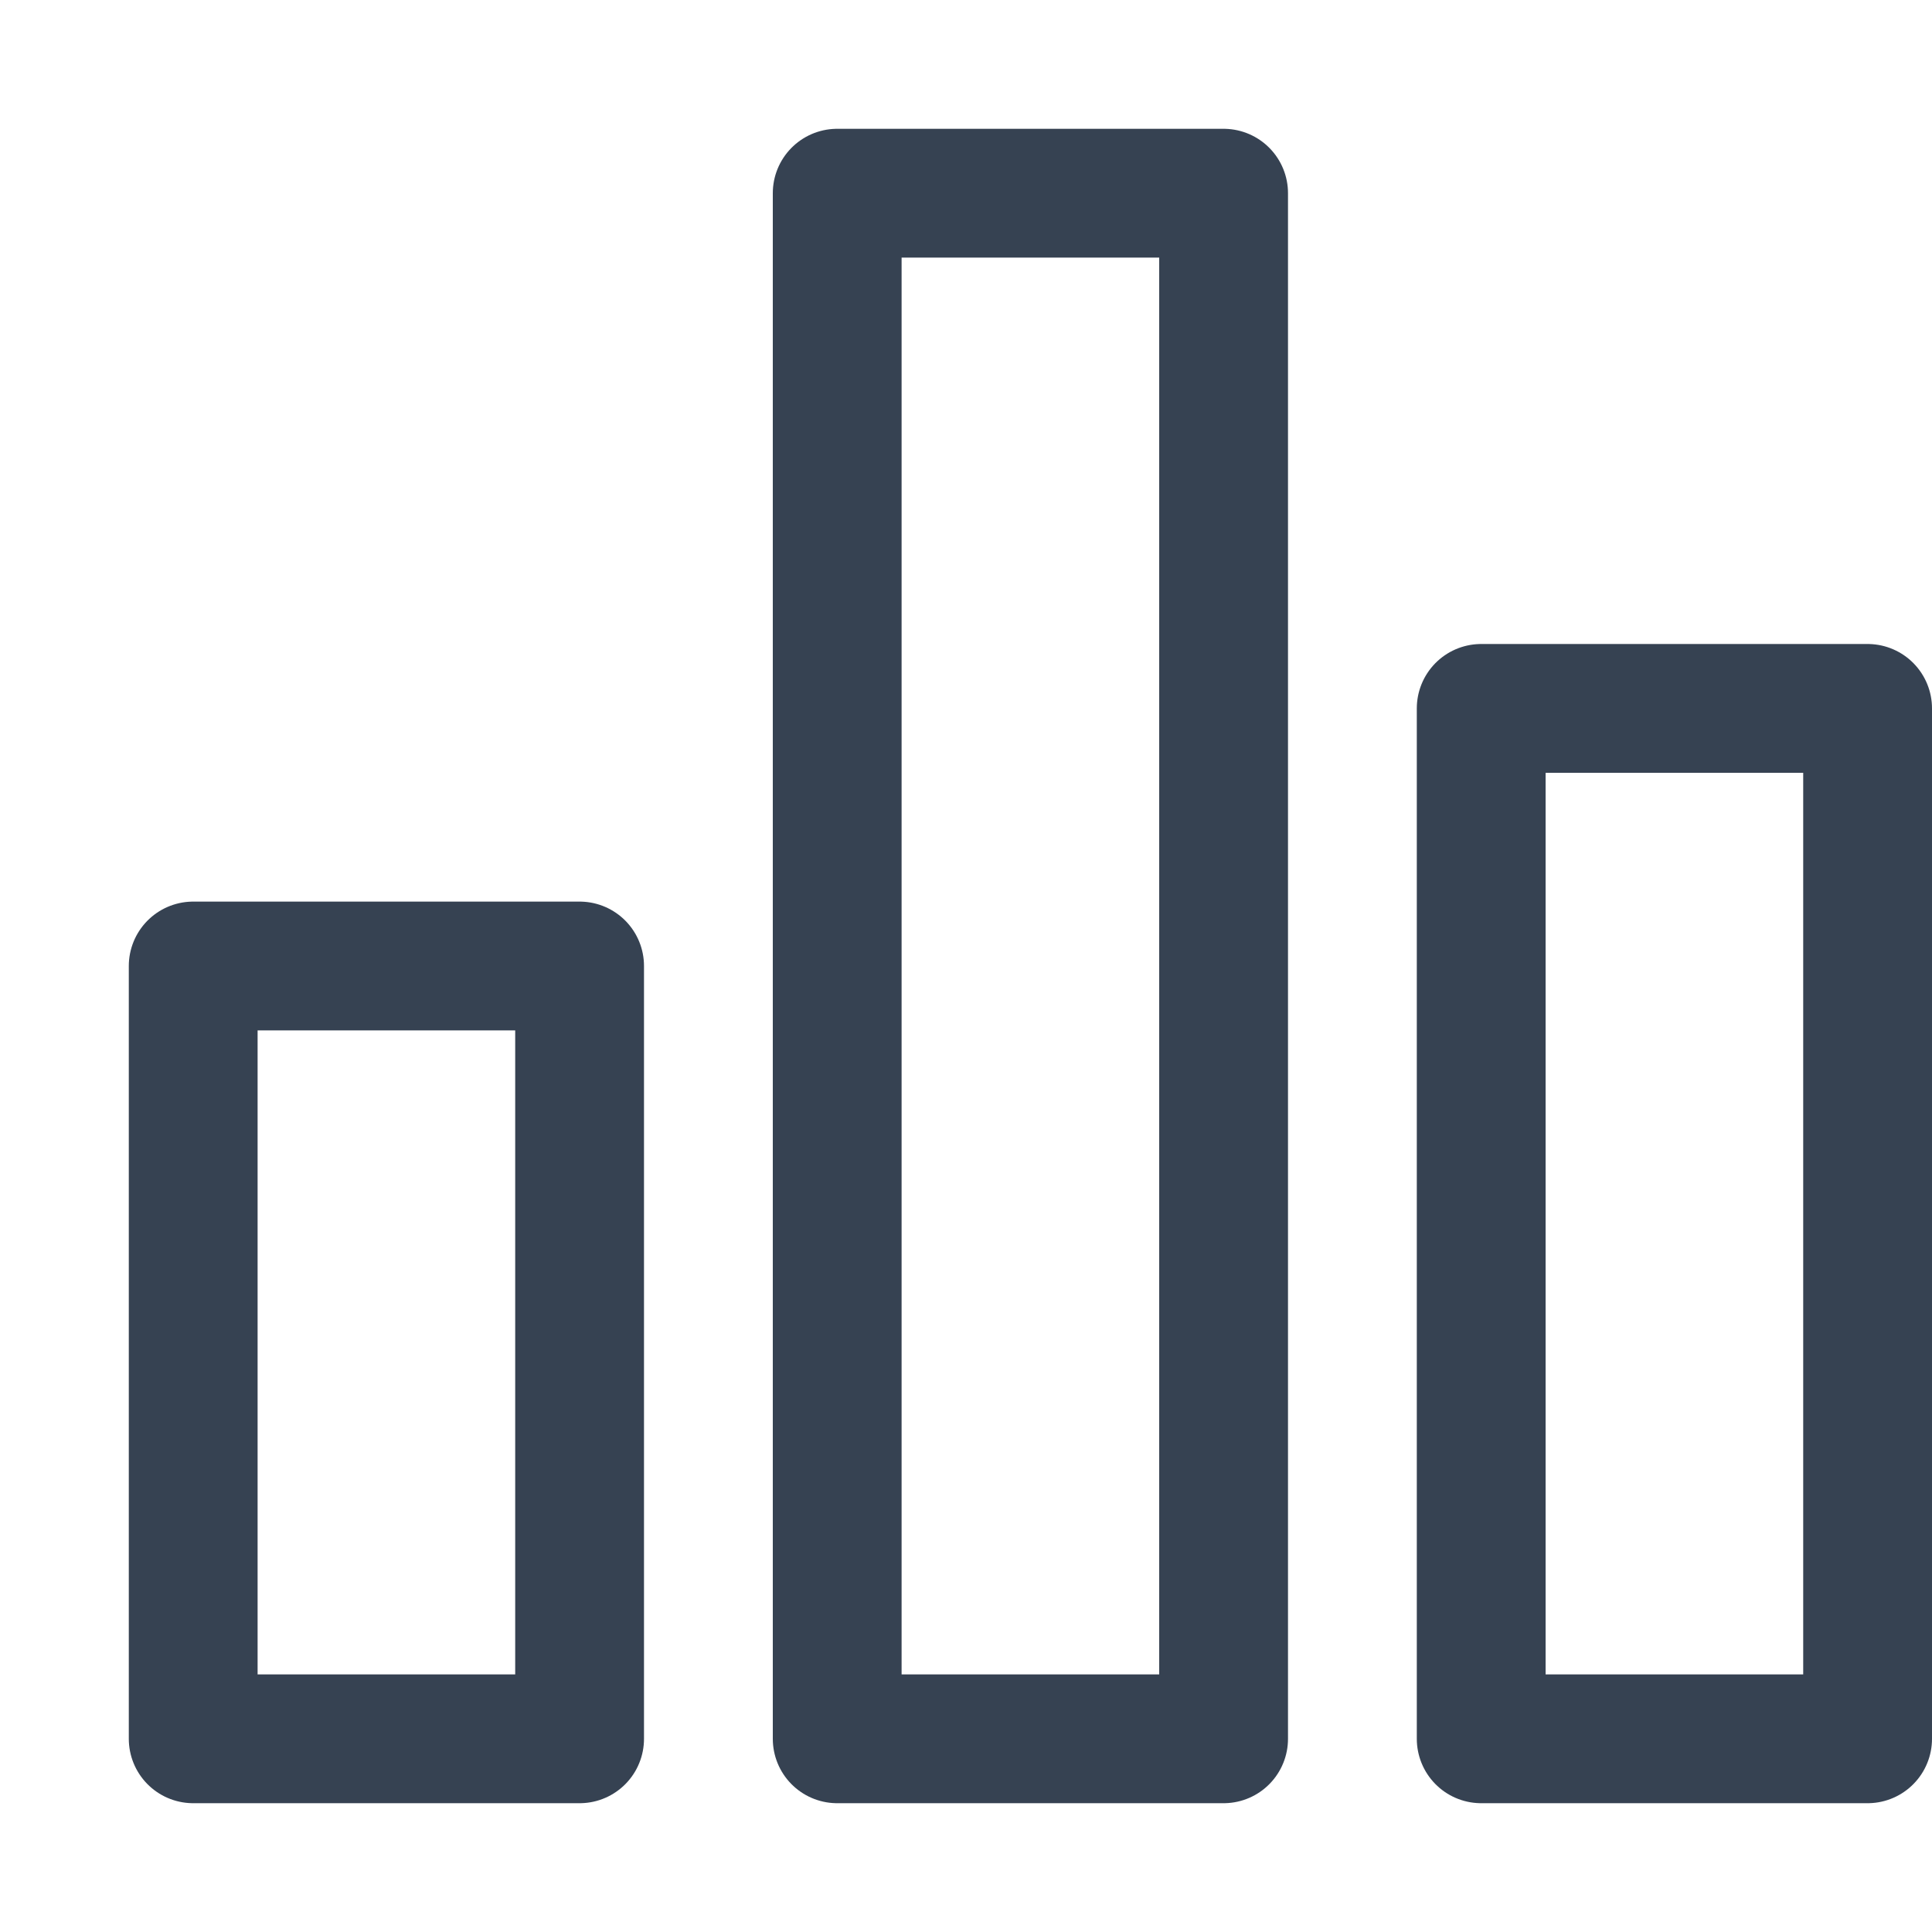
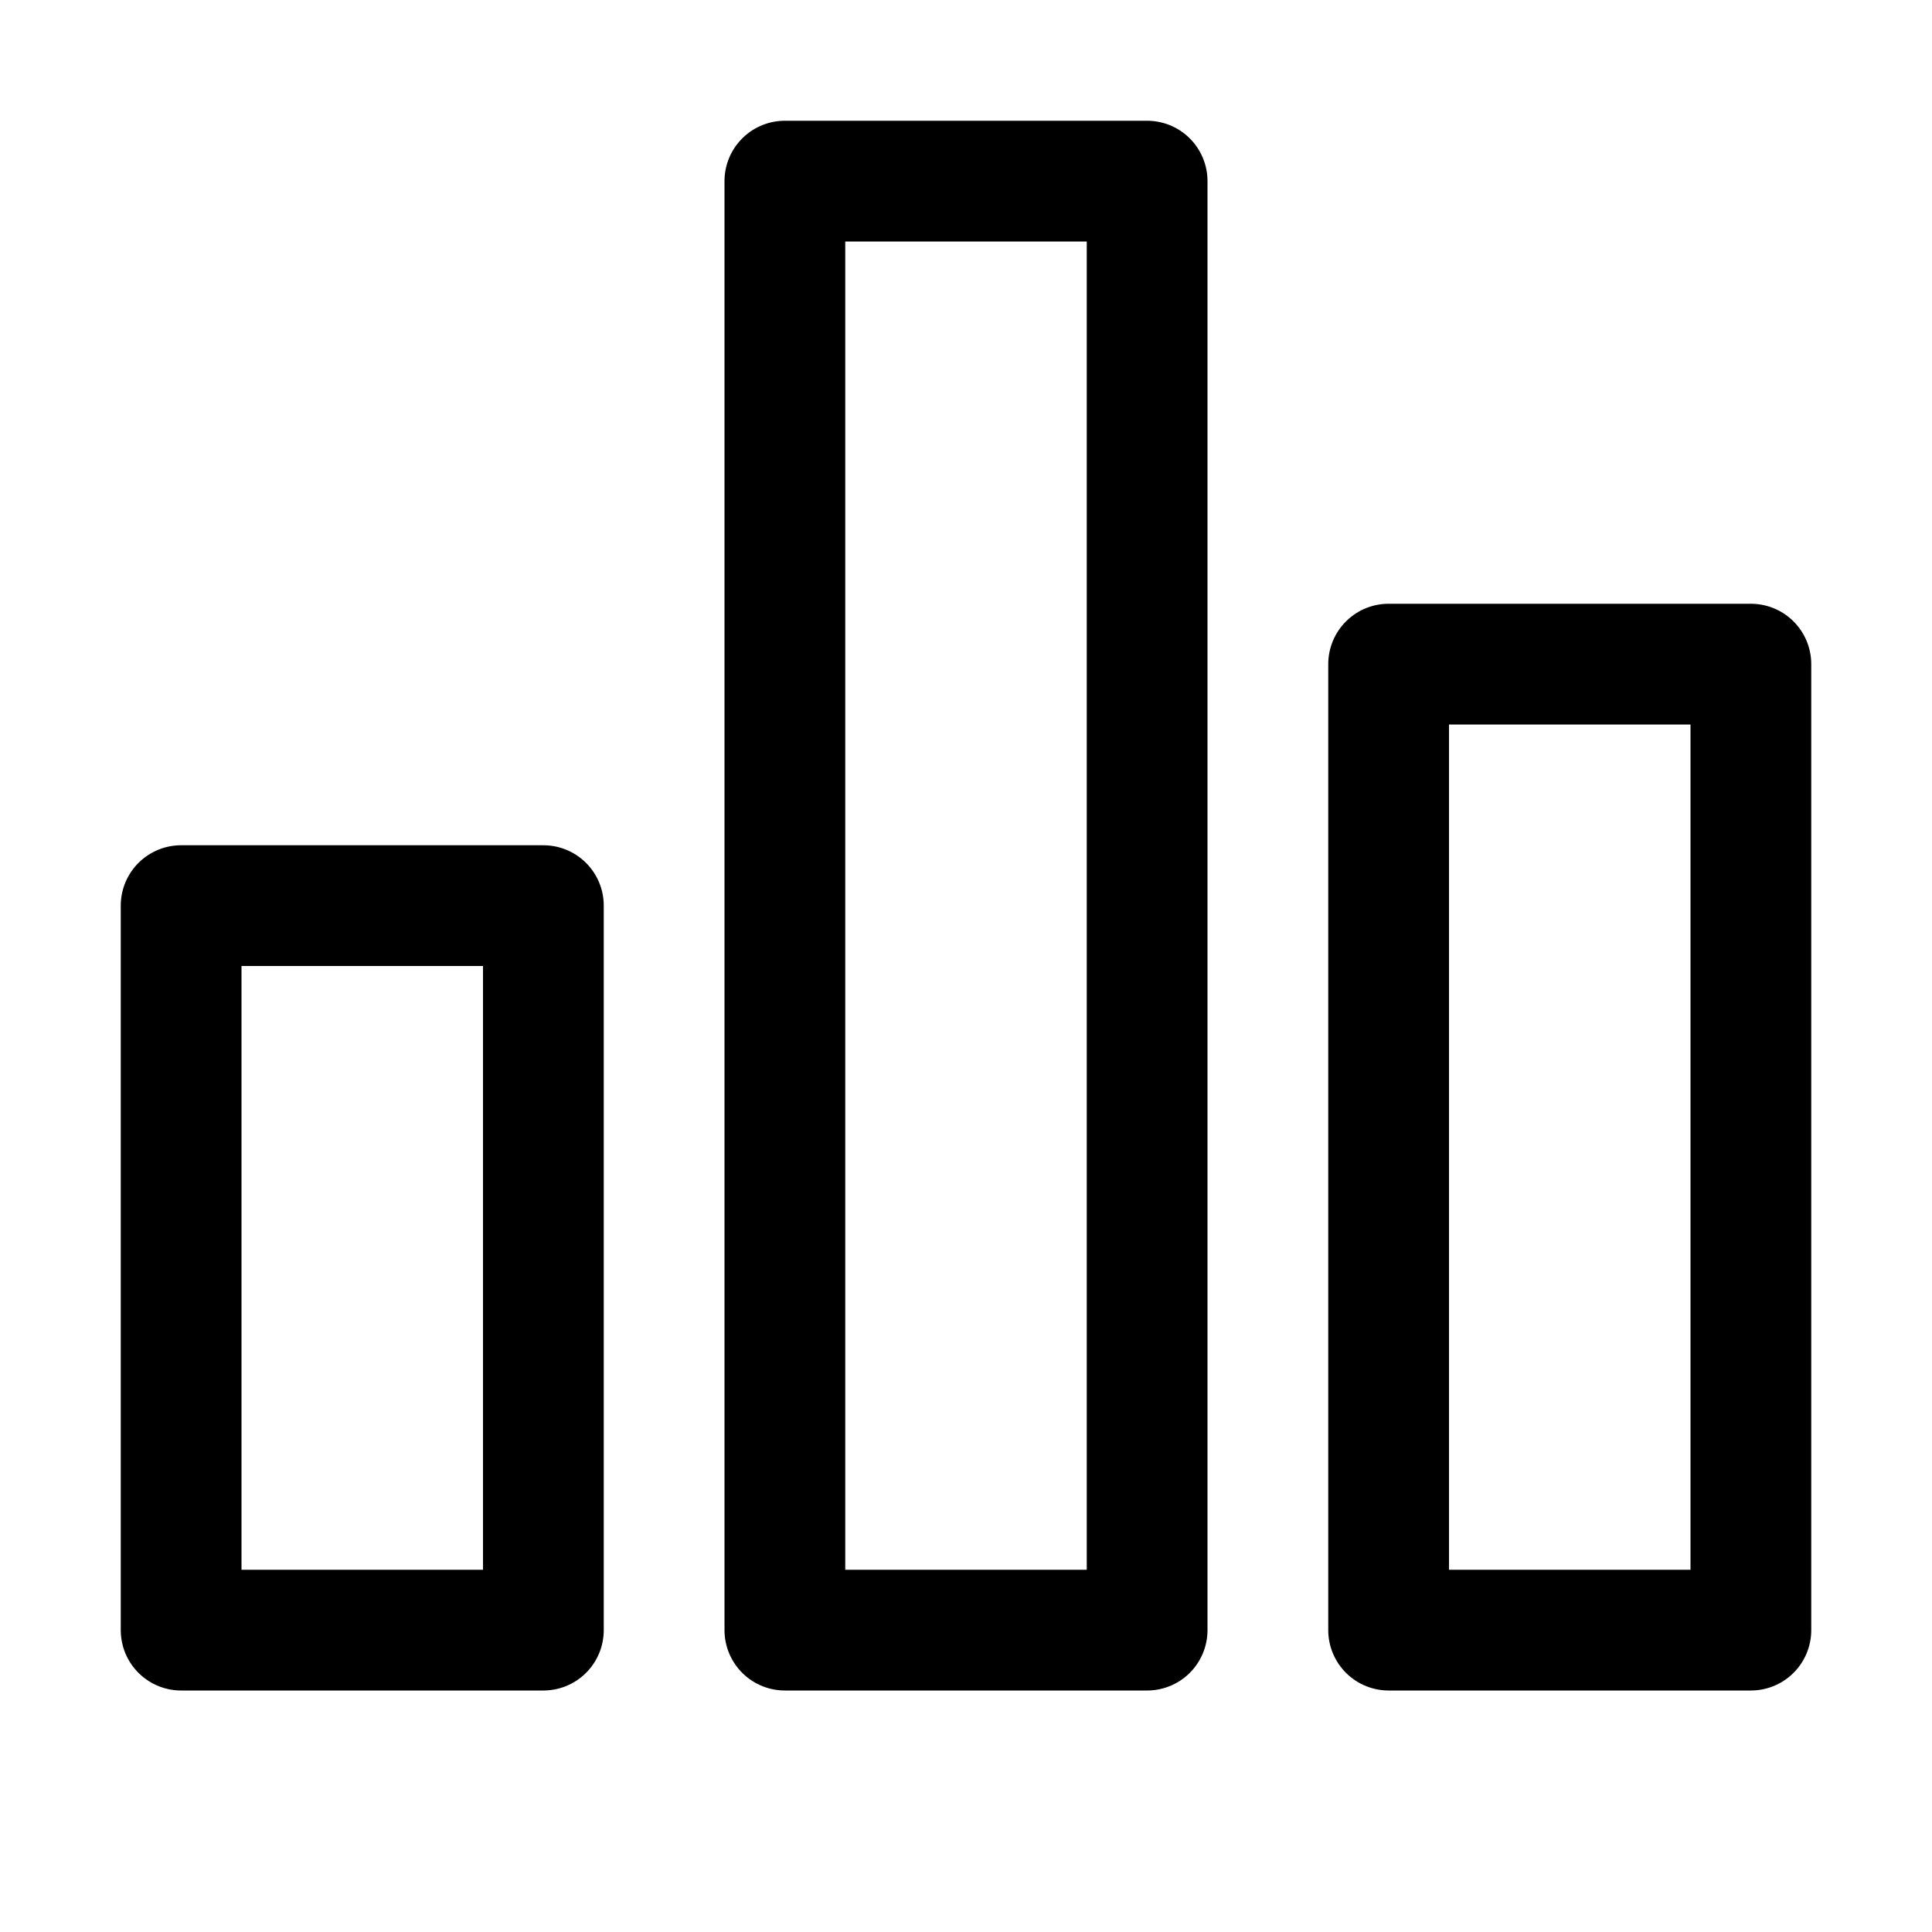
- <svg xmlns="http://www.w3.org/2000/svg" width="30" height="30" viewBox="0 0 30 30" fill="none">
-   <path d="M9 15H3V27H9V15Z" stroke="#364252" stroke-width="2" stroke-linecap="round" stroke-linejoin="round" />
-   <path d="M19 3H13V27H19V3Z" stroke="#364252" stroke-width="2" stroke-linecap="round" stroke-linejoin="round" />
-   <path d="M29 11H23V27H29V11Z" stroke="#364252" stroke-width="2" stroke-linecap="round" stroke-linejoin="round" />
+ <svg xmlns="http://www.w3.org/2000/svg" width="16" height="16" fill="none">
+   <path stroke="#000" stroke-linecap="round" stroke-linejoin="round" d="M4.5 7.5h-3v6h3v-6ZM9.5 1.5h-3v12h3v-12ZM14.5 5.5h-3v8h3v-8Z" />
</svg>
